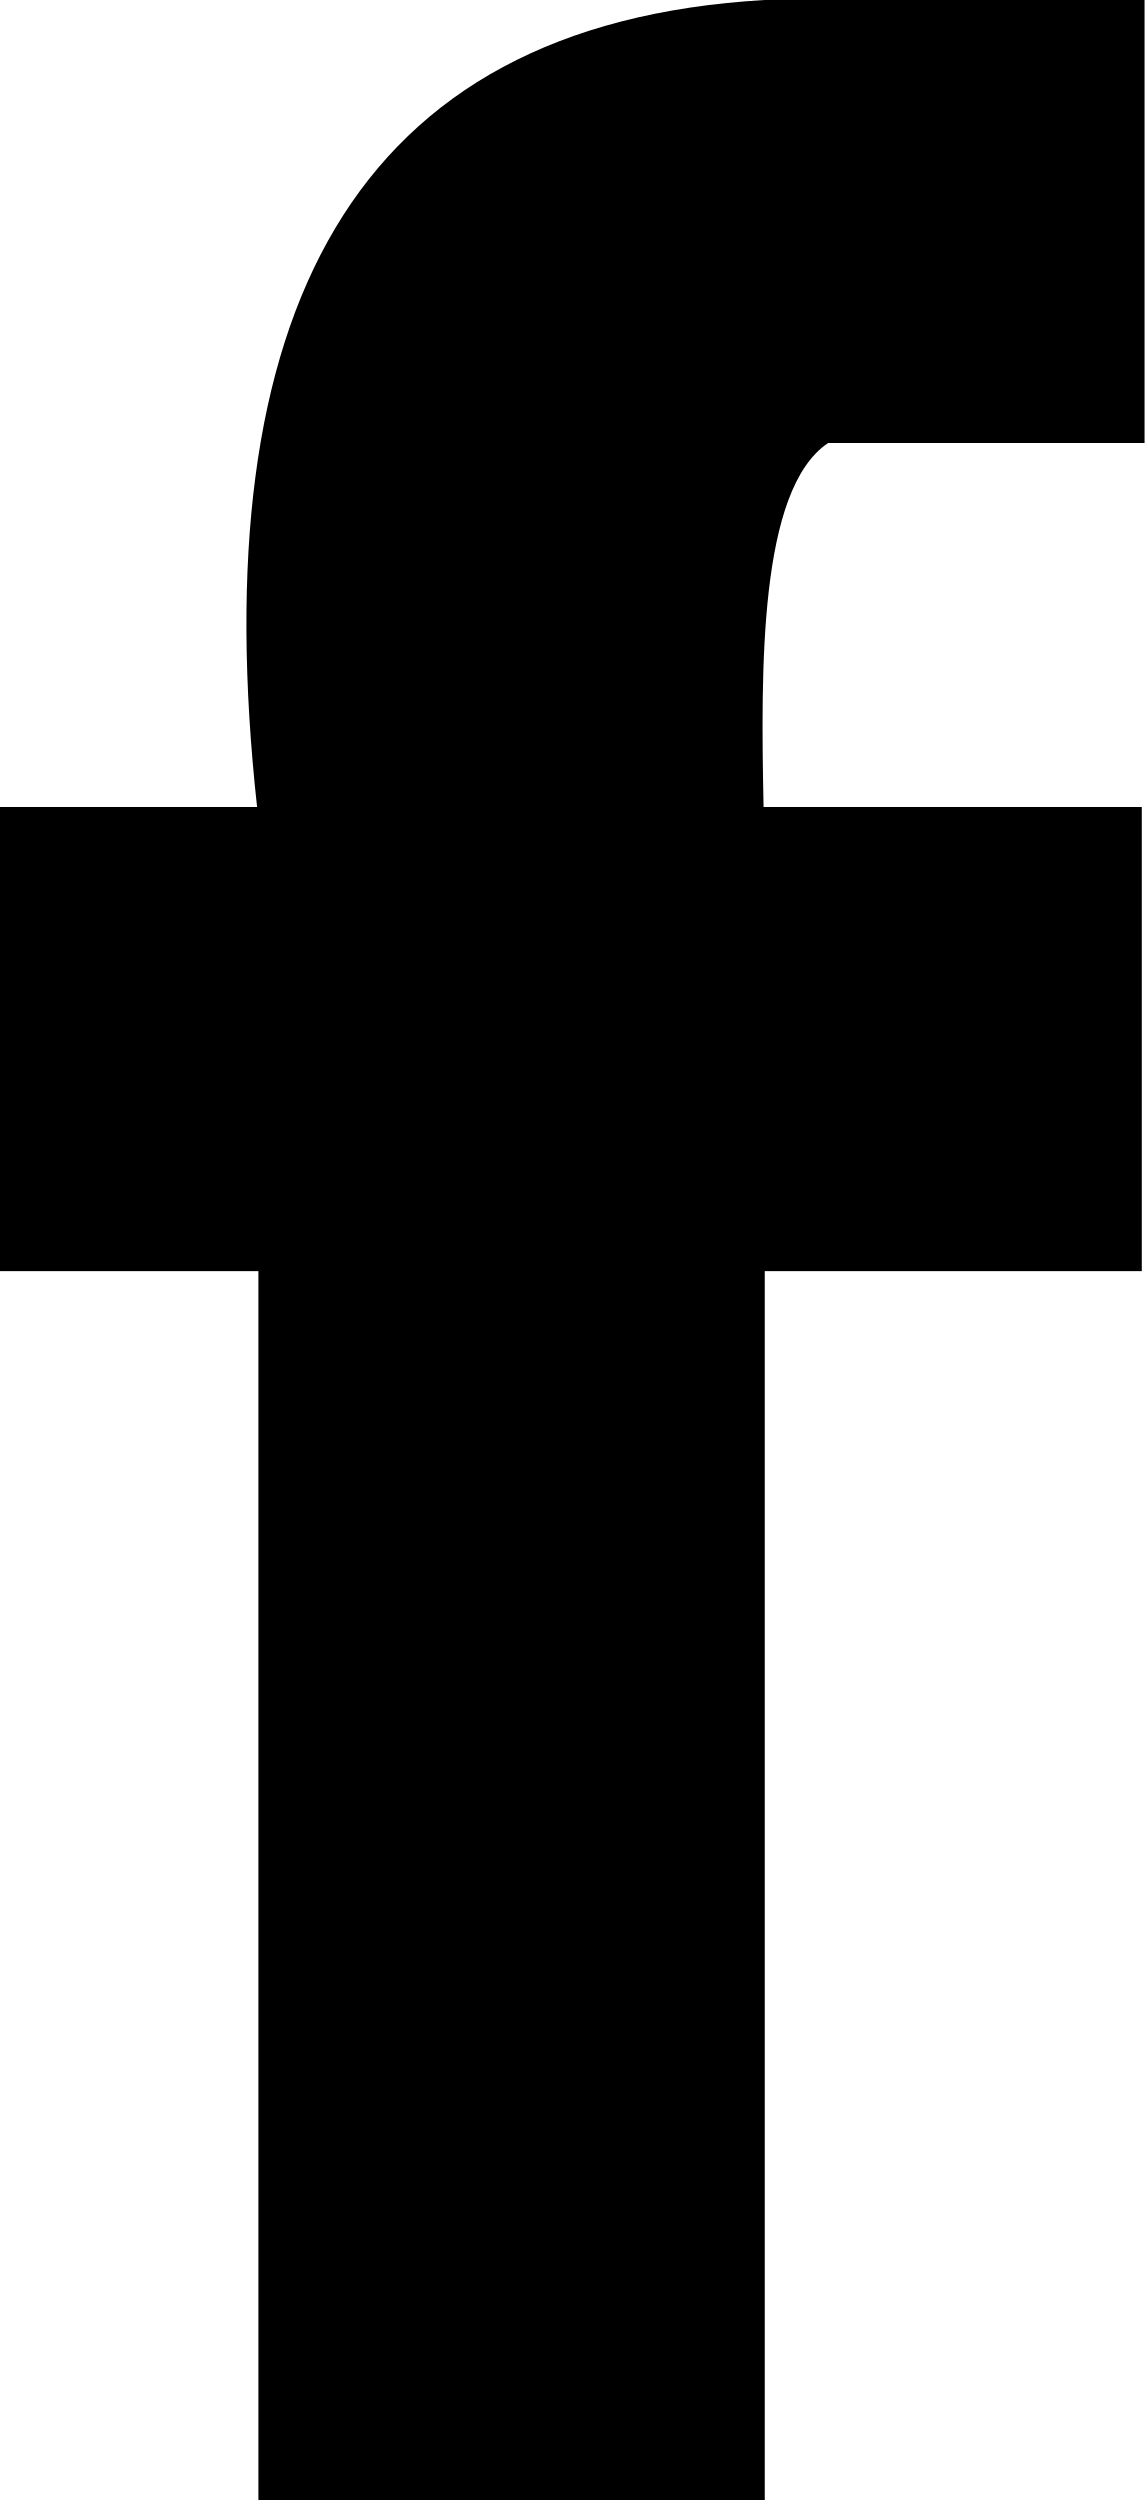
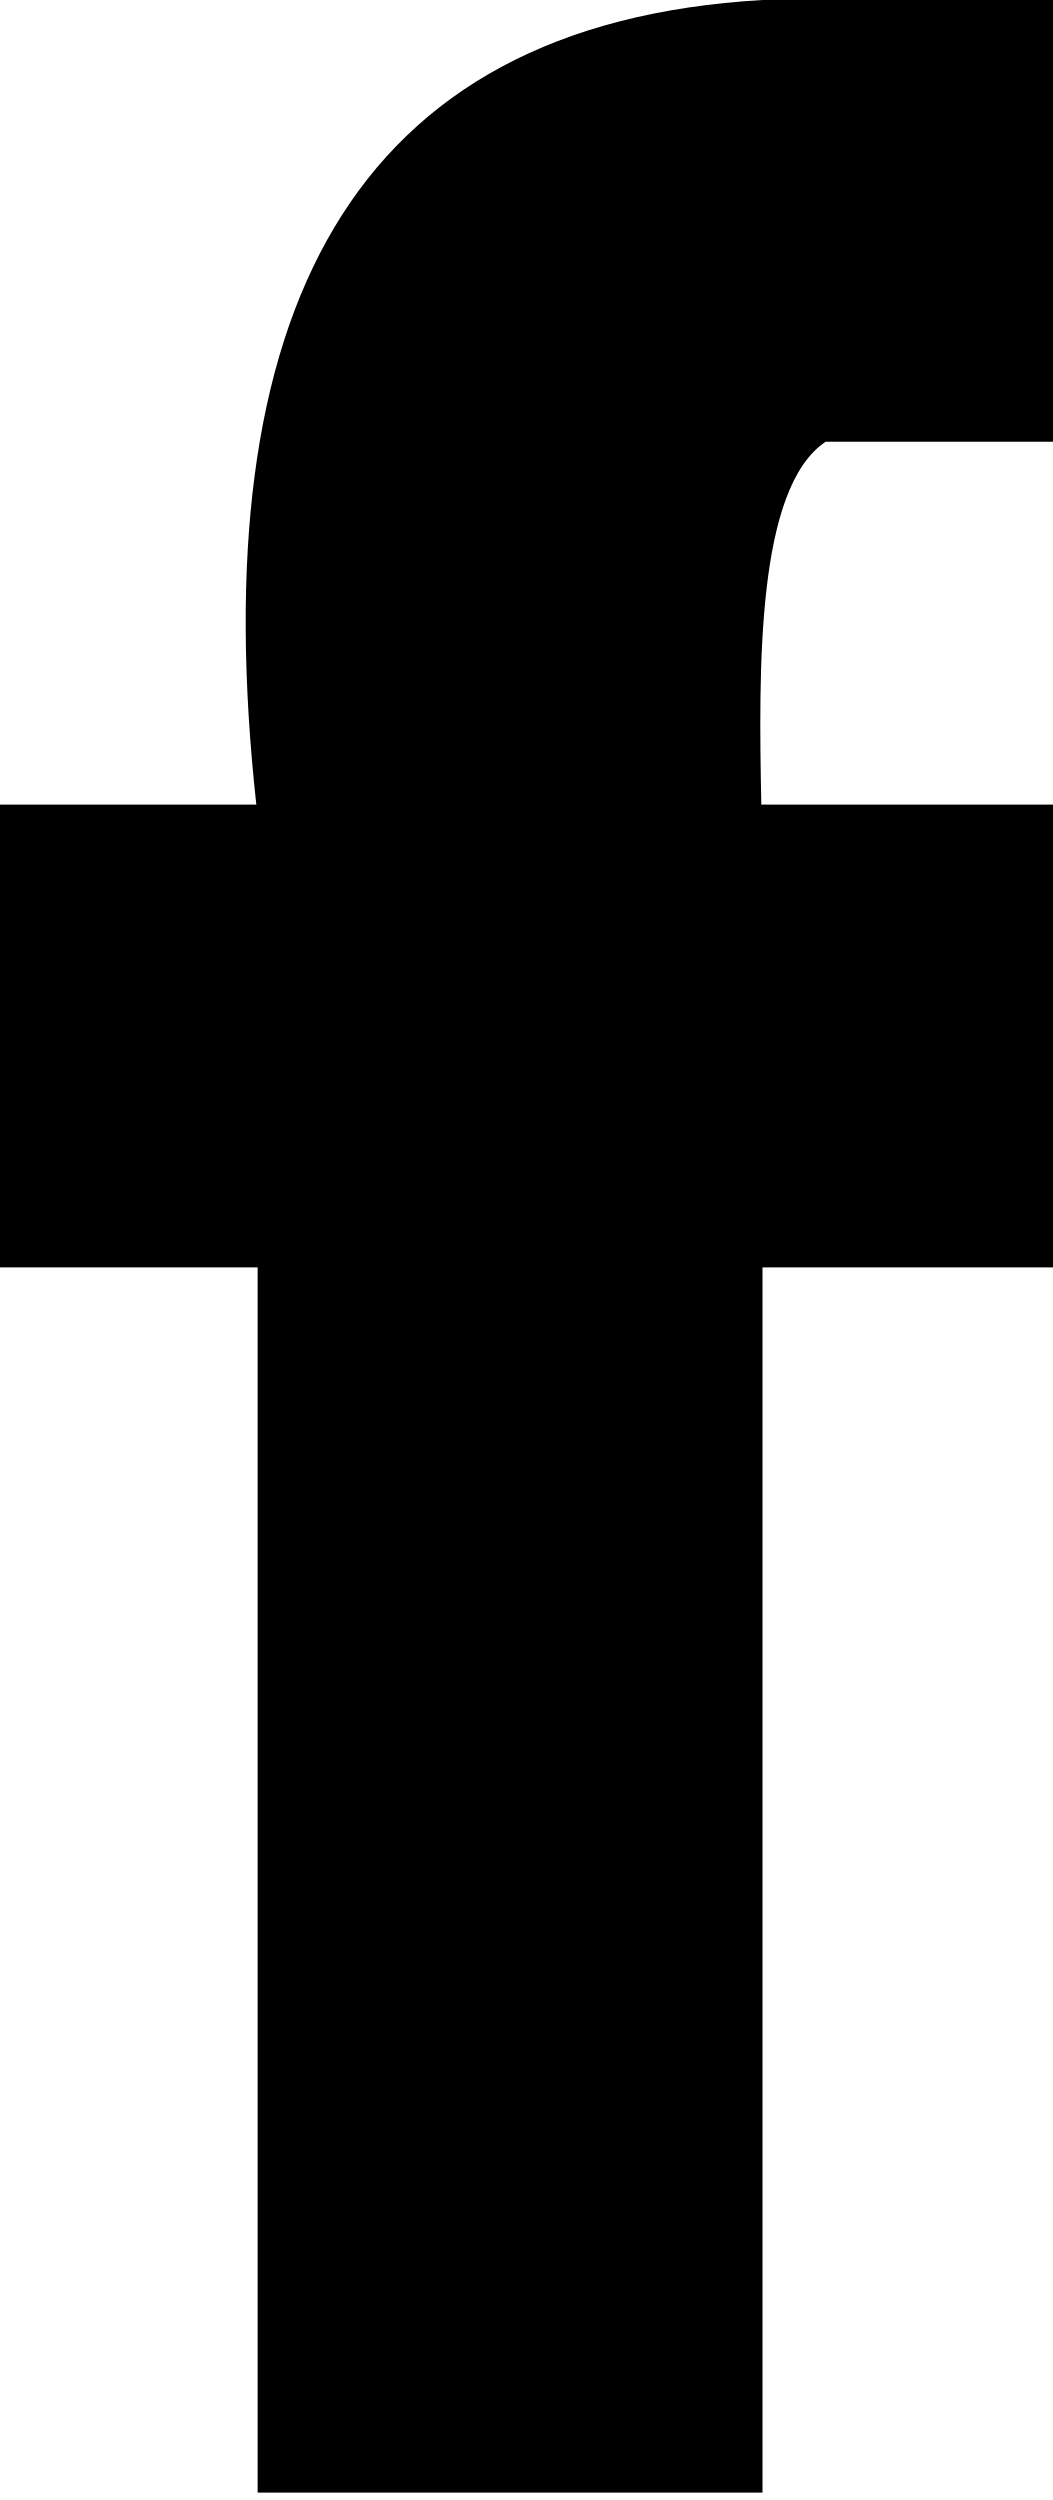
- <svg xmlns="http://www.w3.org/2000/svg" version="1.0" width="8.673" height="18.944">
+ <svg xmlns="http://www.w3.org/2000/svg" version="1.0" width="8" height="19">
  <path d="M6.275 3.357h2.398V0H5.795C2.656.181 1.54 2.387 1.948 6.115H0v3.517h1.958v9.312h3.837V9.632h2.857V6.115H5.786c-.021-1.045-.036-2.406.489-2.758z" />
</svg>
